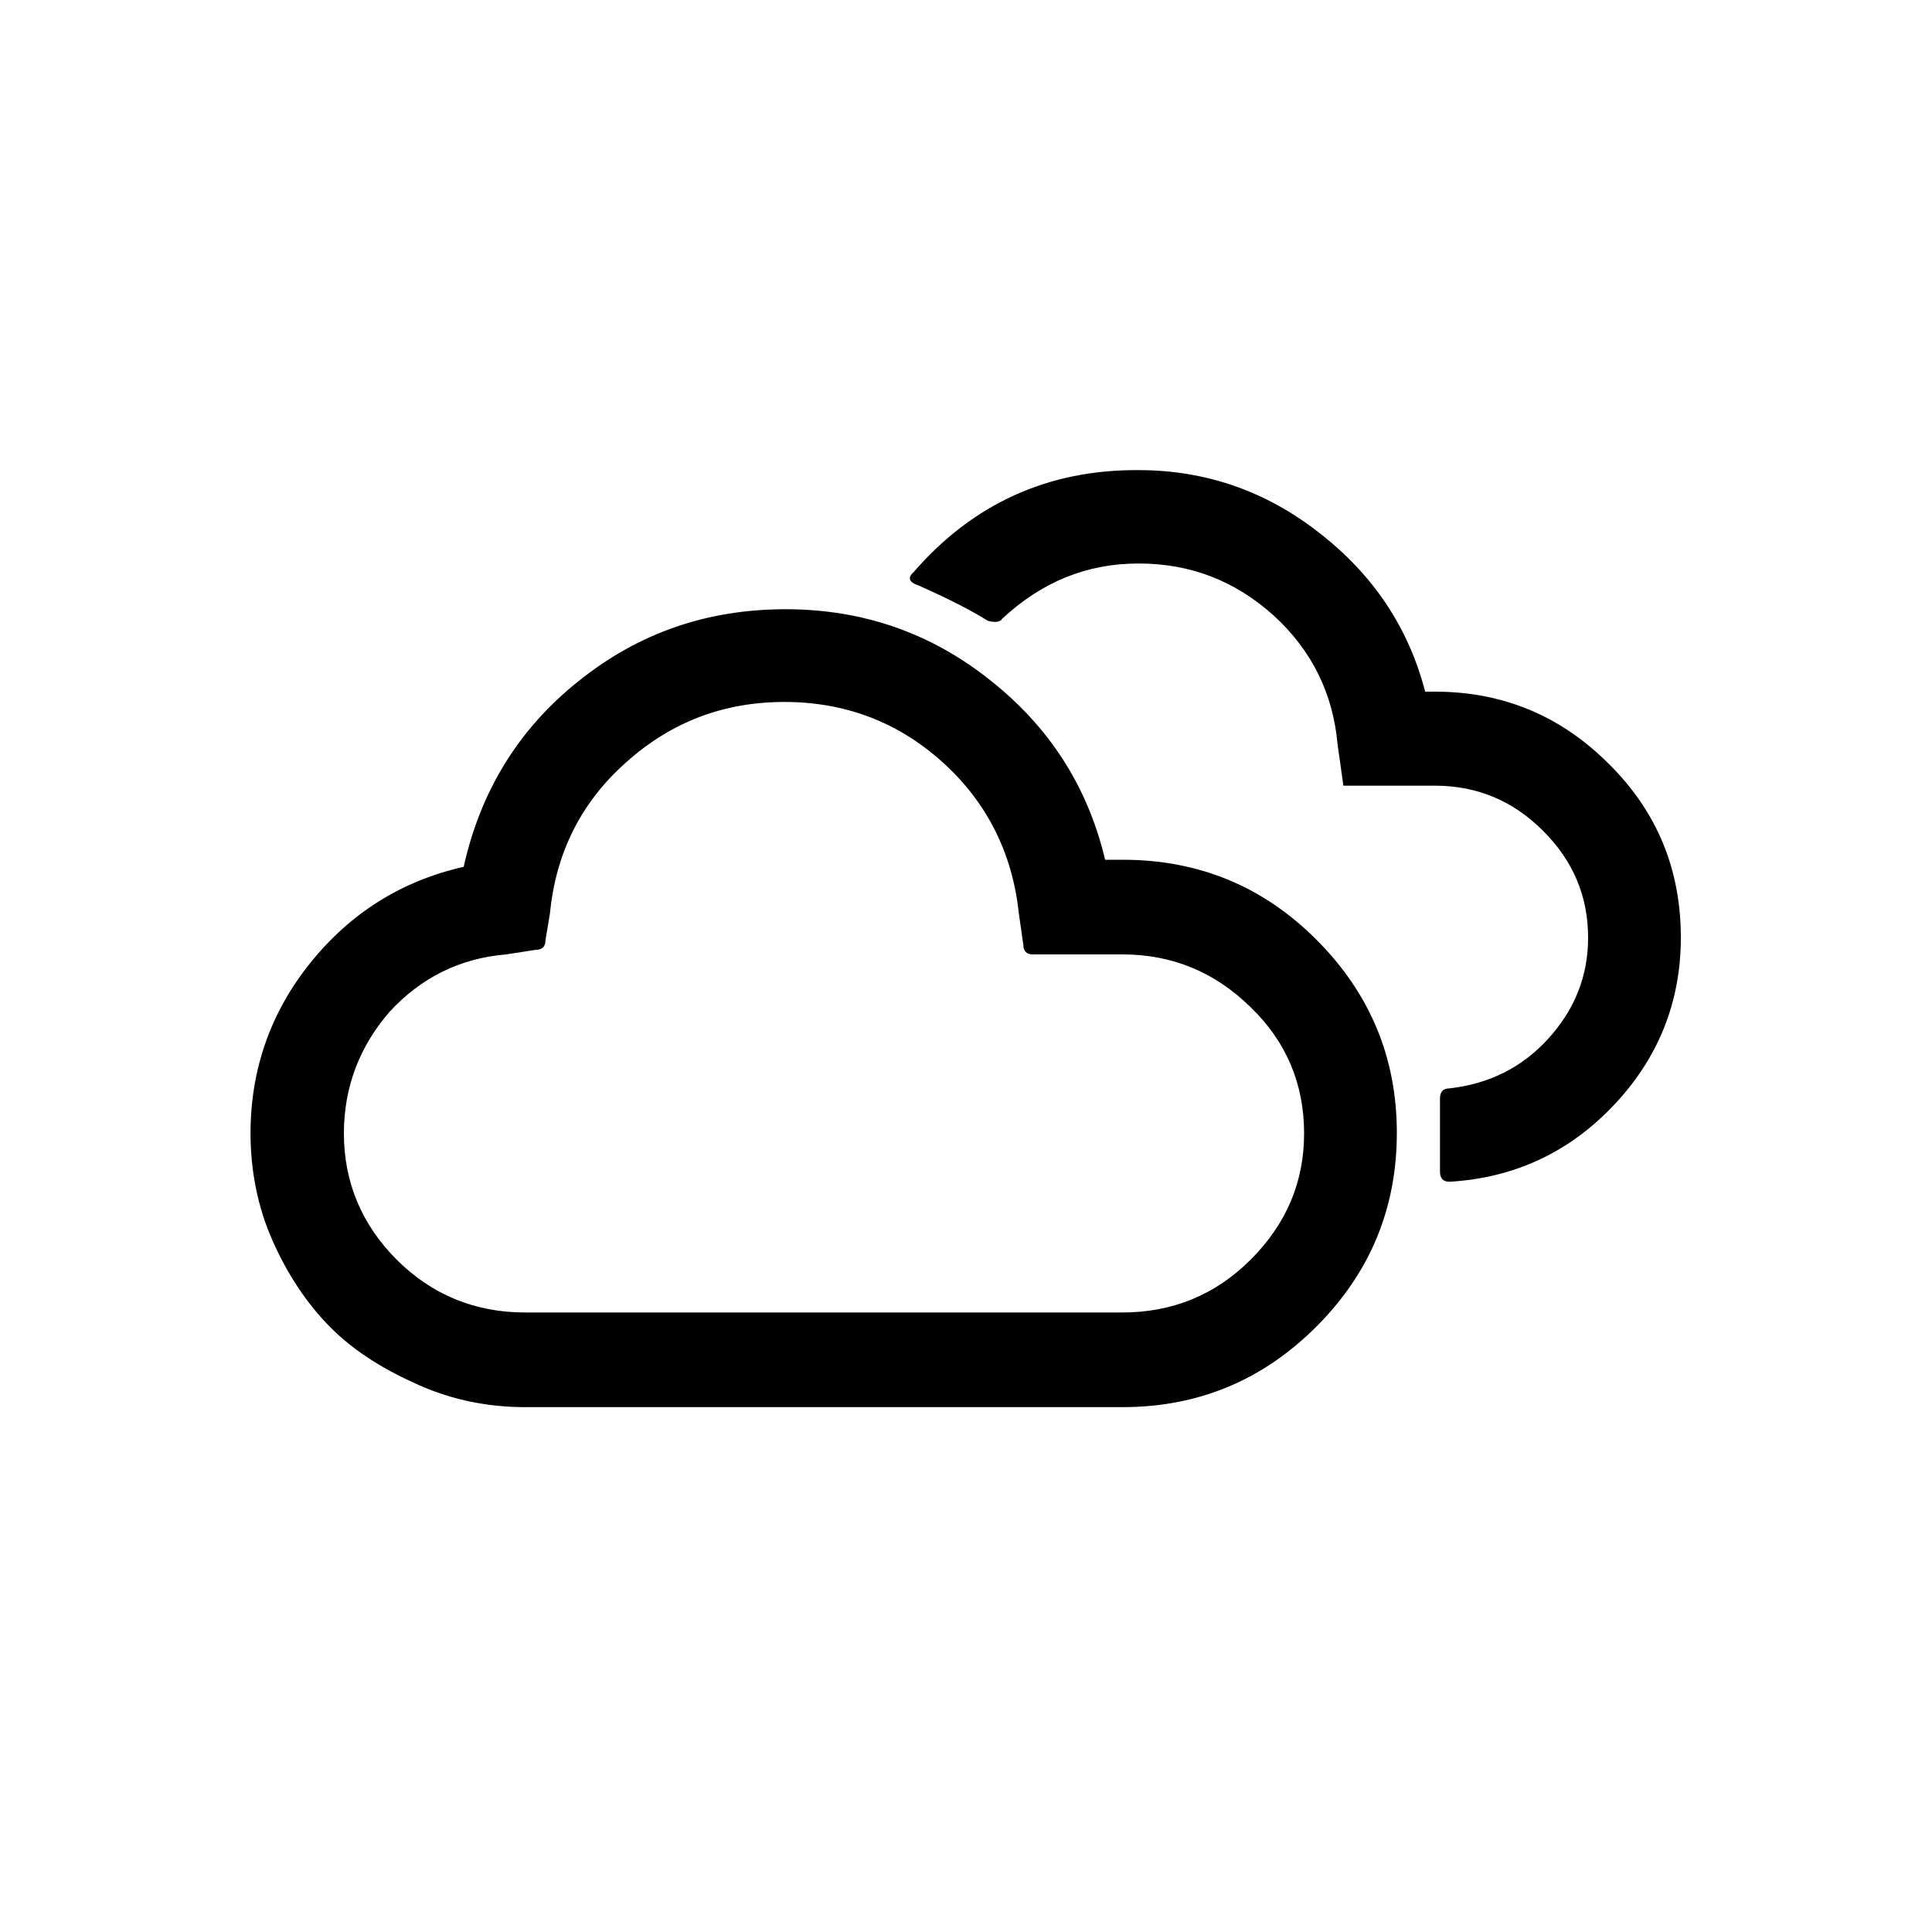
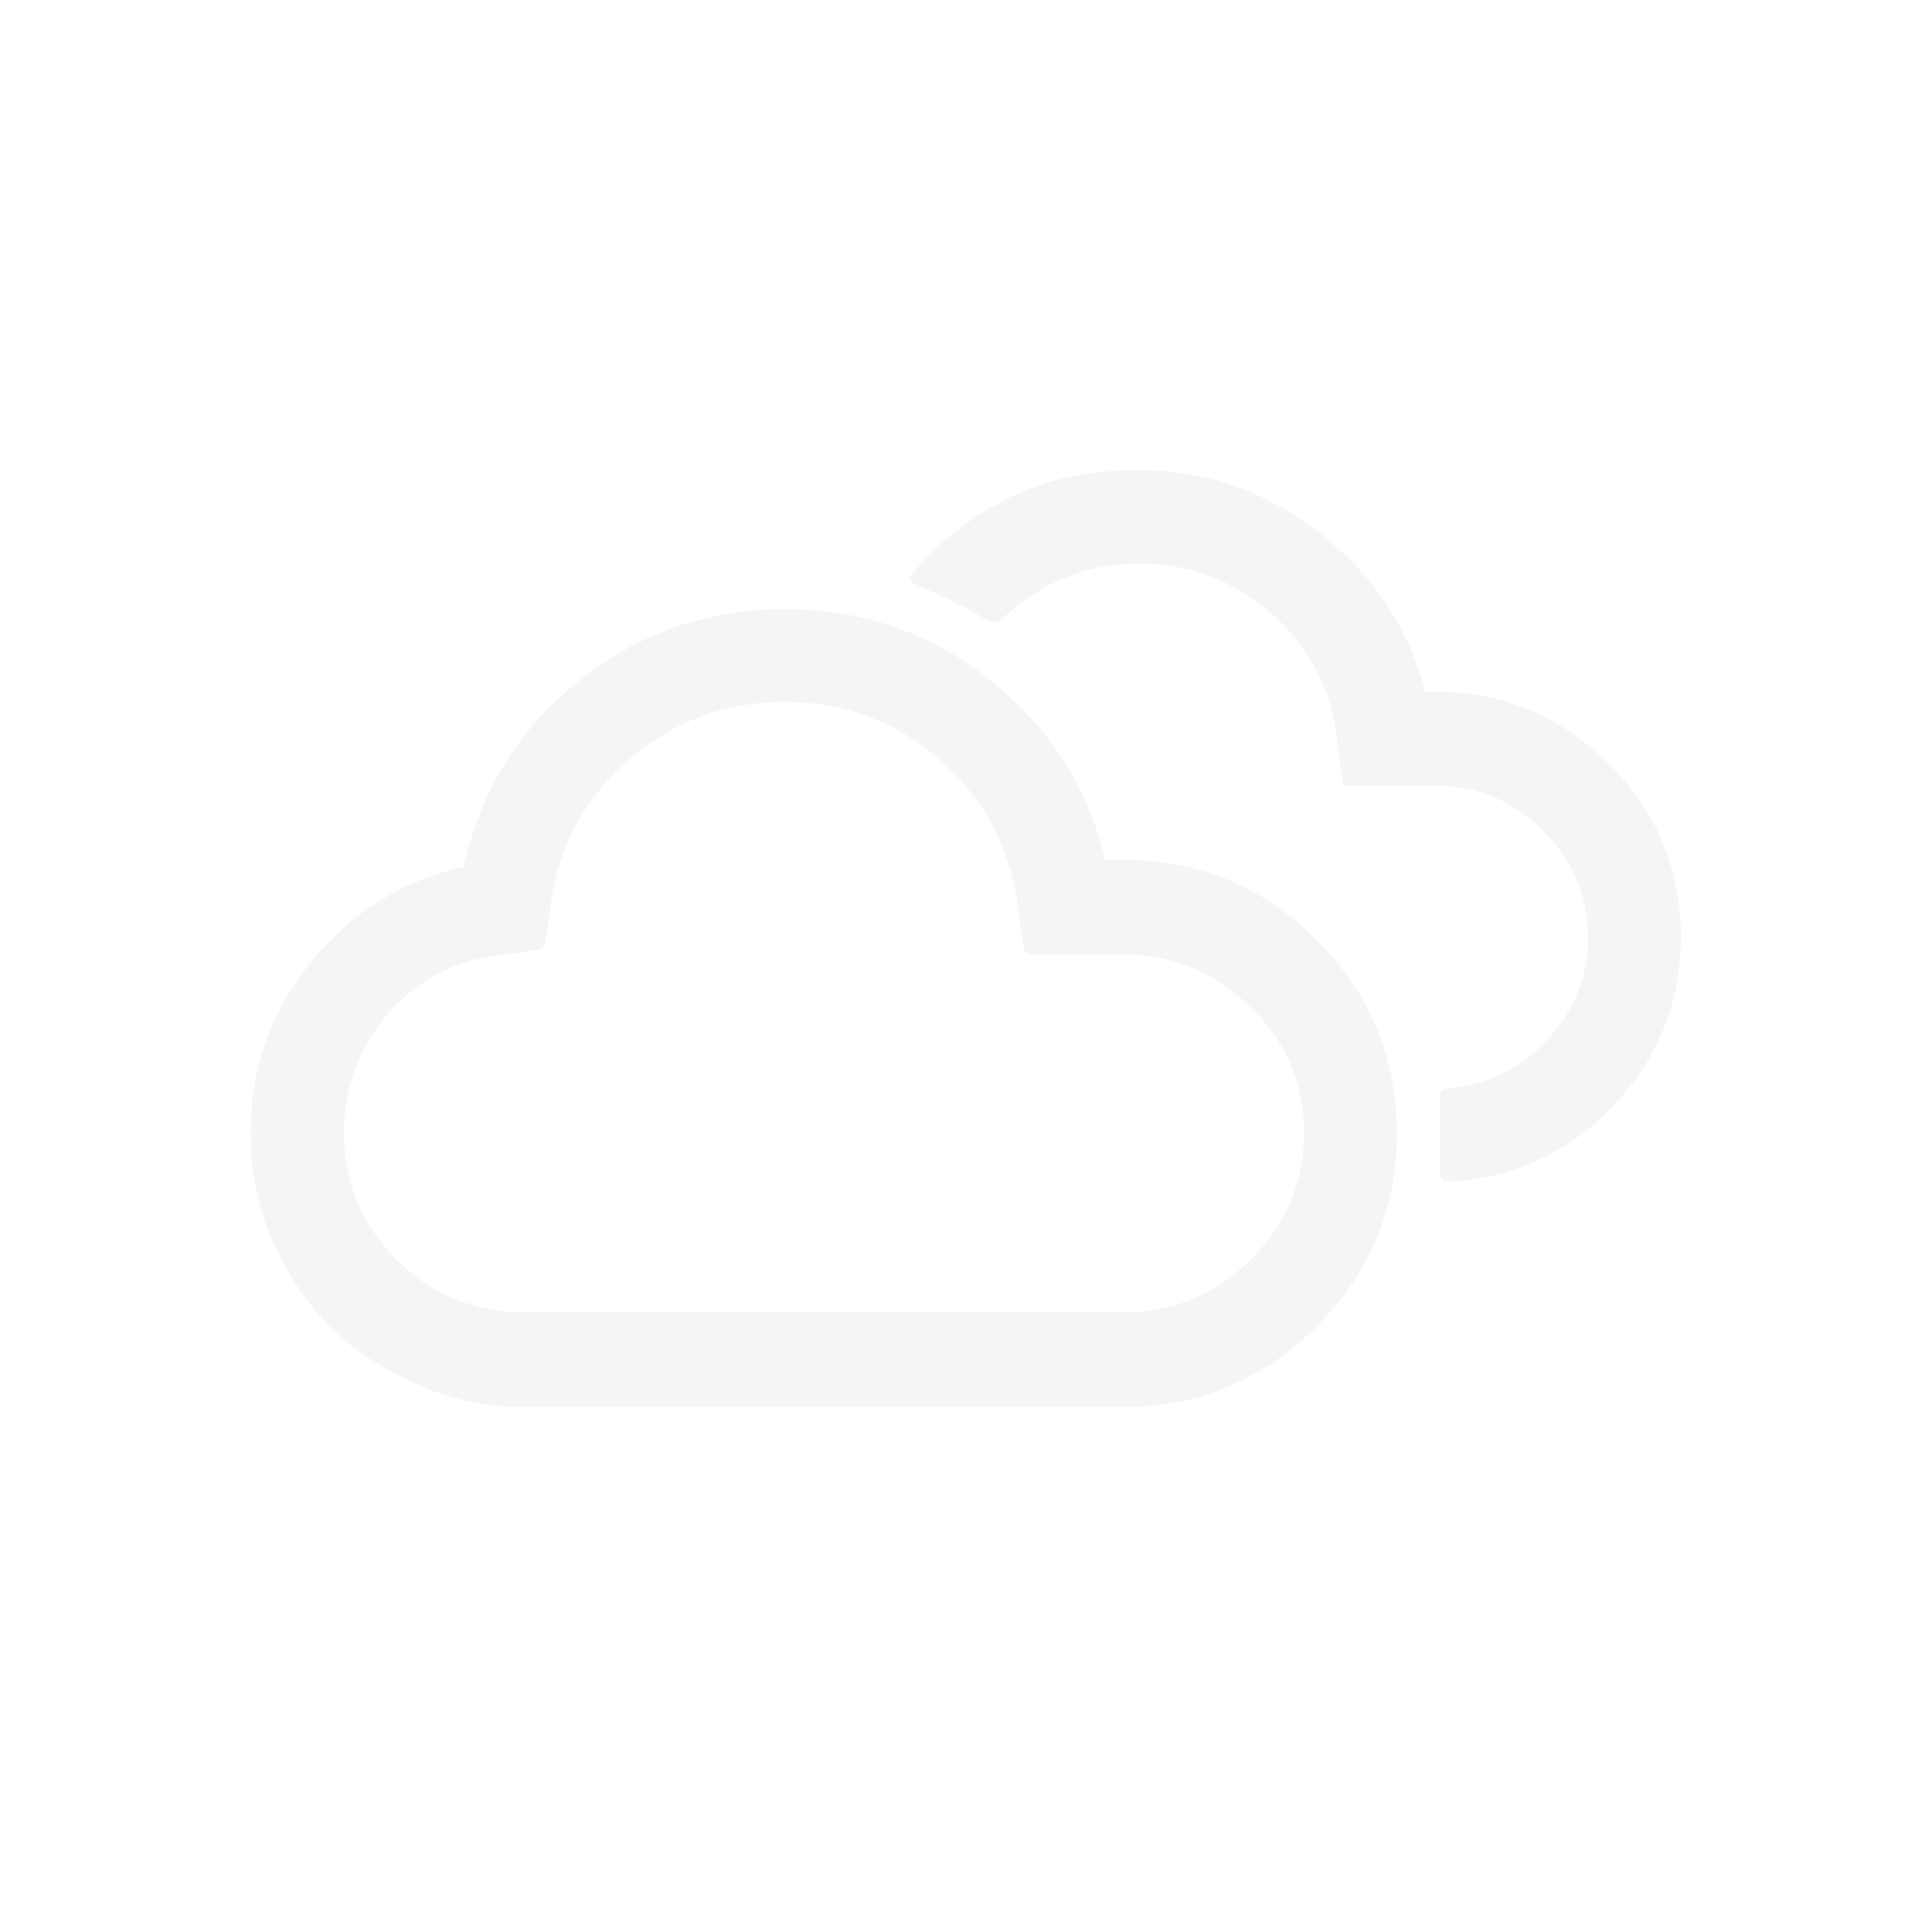
- <svg xmlns="http://www.w3.org/2000/svg" version="1.1" id="Layer_1" x="0px" y="0px" viewBox="0 0 30 30" style="enable-background:new 0 0 30 30;" xml:space="preserve">
+ <svg xmlns="http://www.w3.org/2000/svg" fill="#f5f5f5" version="1.1" id="Layer_1" x="0px" y="0px" viewBox="0 0 30 30" style="enable-background:new 0 0 30 30;" xml:space="preserve">
  <path d="M3.89,17.6c0-0.99,0.31-1.88,0.93-2.65s1.41-1.27,2.38-1.49c0.26-1.17,0.85-2.14,1.78-2.88c0.93-0.75,2-1.12,3.22-1.12  c1.18,0,2.24,0.36,3.16,1.09c0.93,0.73,1.53,1.66,1.8,2.8h0.27c1.18,0,2.18,0.41,3.01,1.24s1.25,1.83,1.25,3  c0,1.18-0.42,2.18-1.25,3.01s-1.83,1.25-3.01,1.25H8.16c-0.58,0-1.13-0.11-1.65-0.34S5.52,21,5.14,20.62  c-0.38-0.38-0.68-0.84-0.91-1.36S3.89,18.17,3.89,17.6z M5.34,17.6c0,0.76,0.28,1.42,0.82,1.96s1.21,0.82,1.99,0.82h9.28  c0.77,0,1.44-0.27,1.99-0.82c0.55-0.55,0.83-1.2,0.83-1.96c0-0.76-0.27-1.42-0.83-1.96c-0.55-0.54-1.21-0.82-1.99-0.82h-1.39  c-0.1,0-0.15-0.05-0.15-0.15l-0.07-0.49c-0.1-0.94-0.5-1.73-1.19-2.35s-1.51-0.93-2.45-0.93c-0.94,0-1.76,0.31-2.46,0.94  c-0.7,0.62-1.09,1.41-1.18,2.34l-0.07,0.42c0,0.1-0.05,0.15-0.16,0.15l-0.45,0.07c-0.72,0.06-1.32,0.36-1.81,0.89  C5.59,16.24,5.34,16.87,5.34,17.6z M14.19,8.88c-0.1,0.09-0.08,0.16,0.07,0.21c0.43,0.19,0.79,0.37,1.08,0.55  c0.11,0.03,0.19,0.02,0.22-0.03c0.61-0.57,1.31-0.86,2.12-0.86c0.81,0,1.5,0.27,2.1,0.81c0.59,0.54,0.92,1.21,0.99,2l0.09,0.64h1.42  c0.65,0,1.21,0.23,1.68,0.7c0.47,0.47,0.7,1.02,0.7,1.66c0,0.6-0.21,1.12-0.62,1.57s-0.92,0.7-1.53,0.77c-0.1,0-0.15,0.05-0.15,0.16  v1.13c0,0.11,0.05,0.16,0.15,0.16c1.01-0.06,1.86-0.46,2.55-1.19s1.04-1.6,1.04-2.6c0-1.06-0.37-1.96-1.12-2.7  c-0.75-0.75-1.65-1.12-2.7-1.12h-0.15c-0.26-1-0.81-1.82-1.65-2.47c-0.83-0.65-1.77-0.97-2.8-0.97C16.28,7.29,15.11,7.82,14.19,8.88  z" />
</svg>
